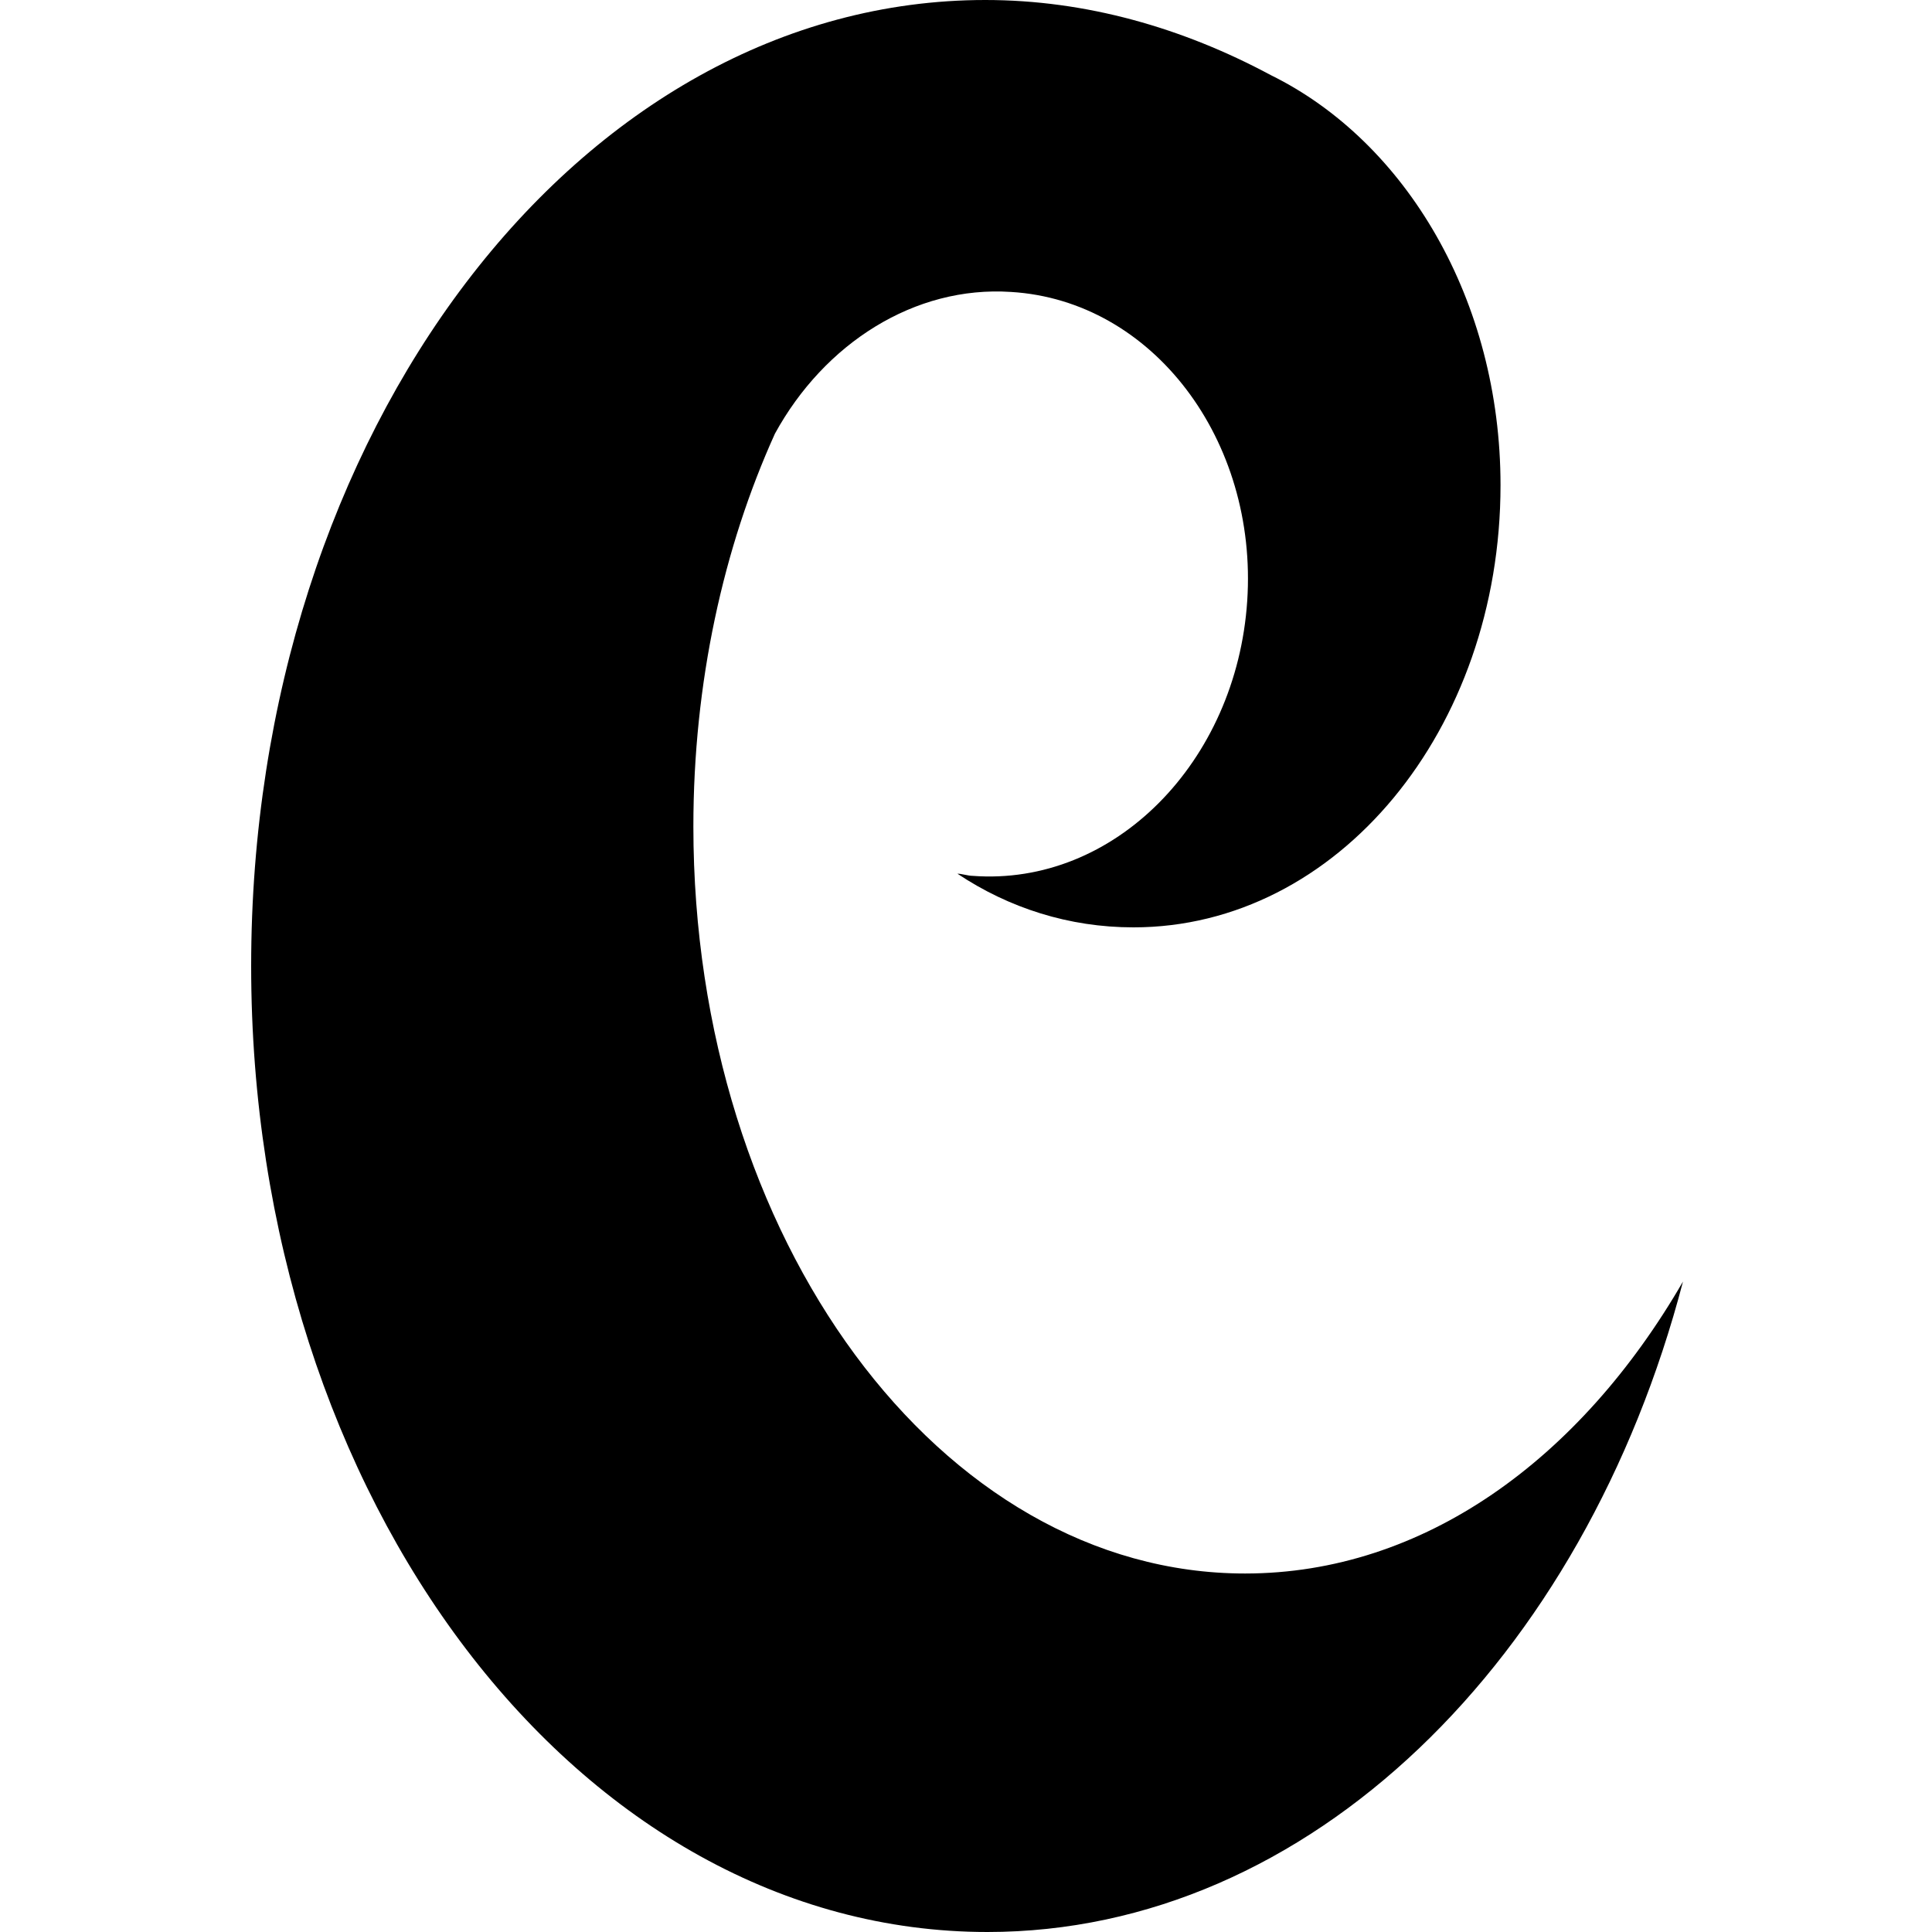
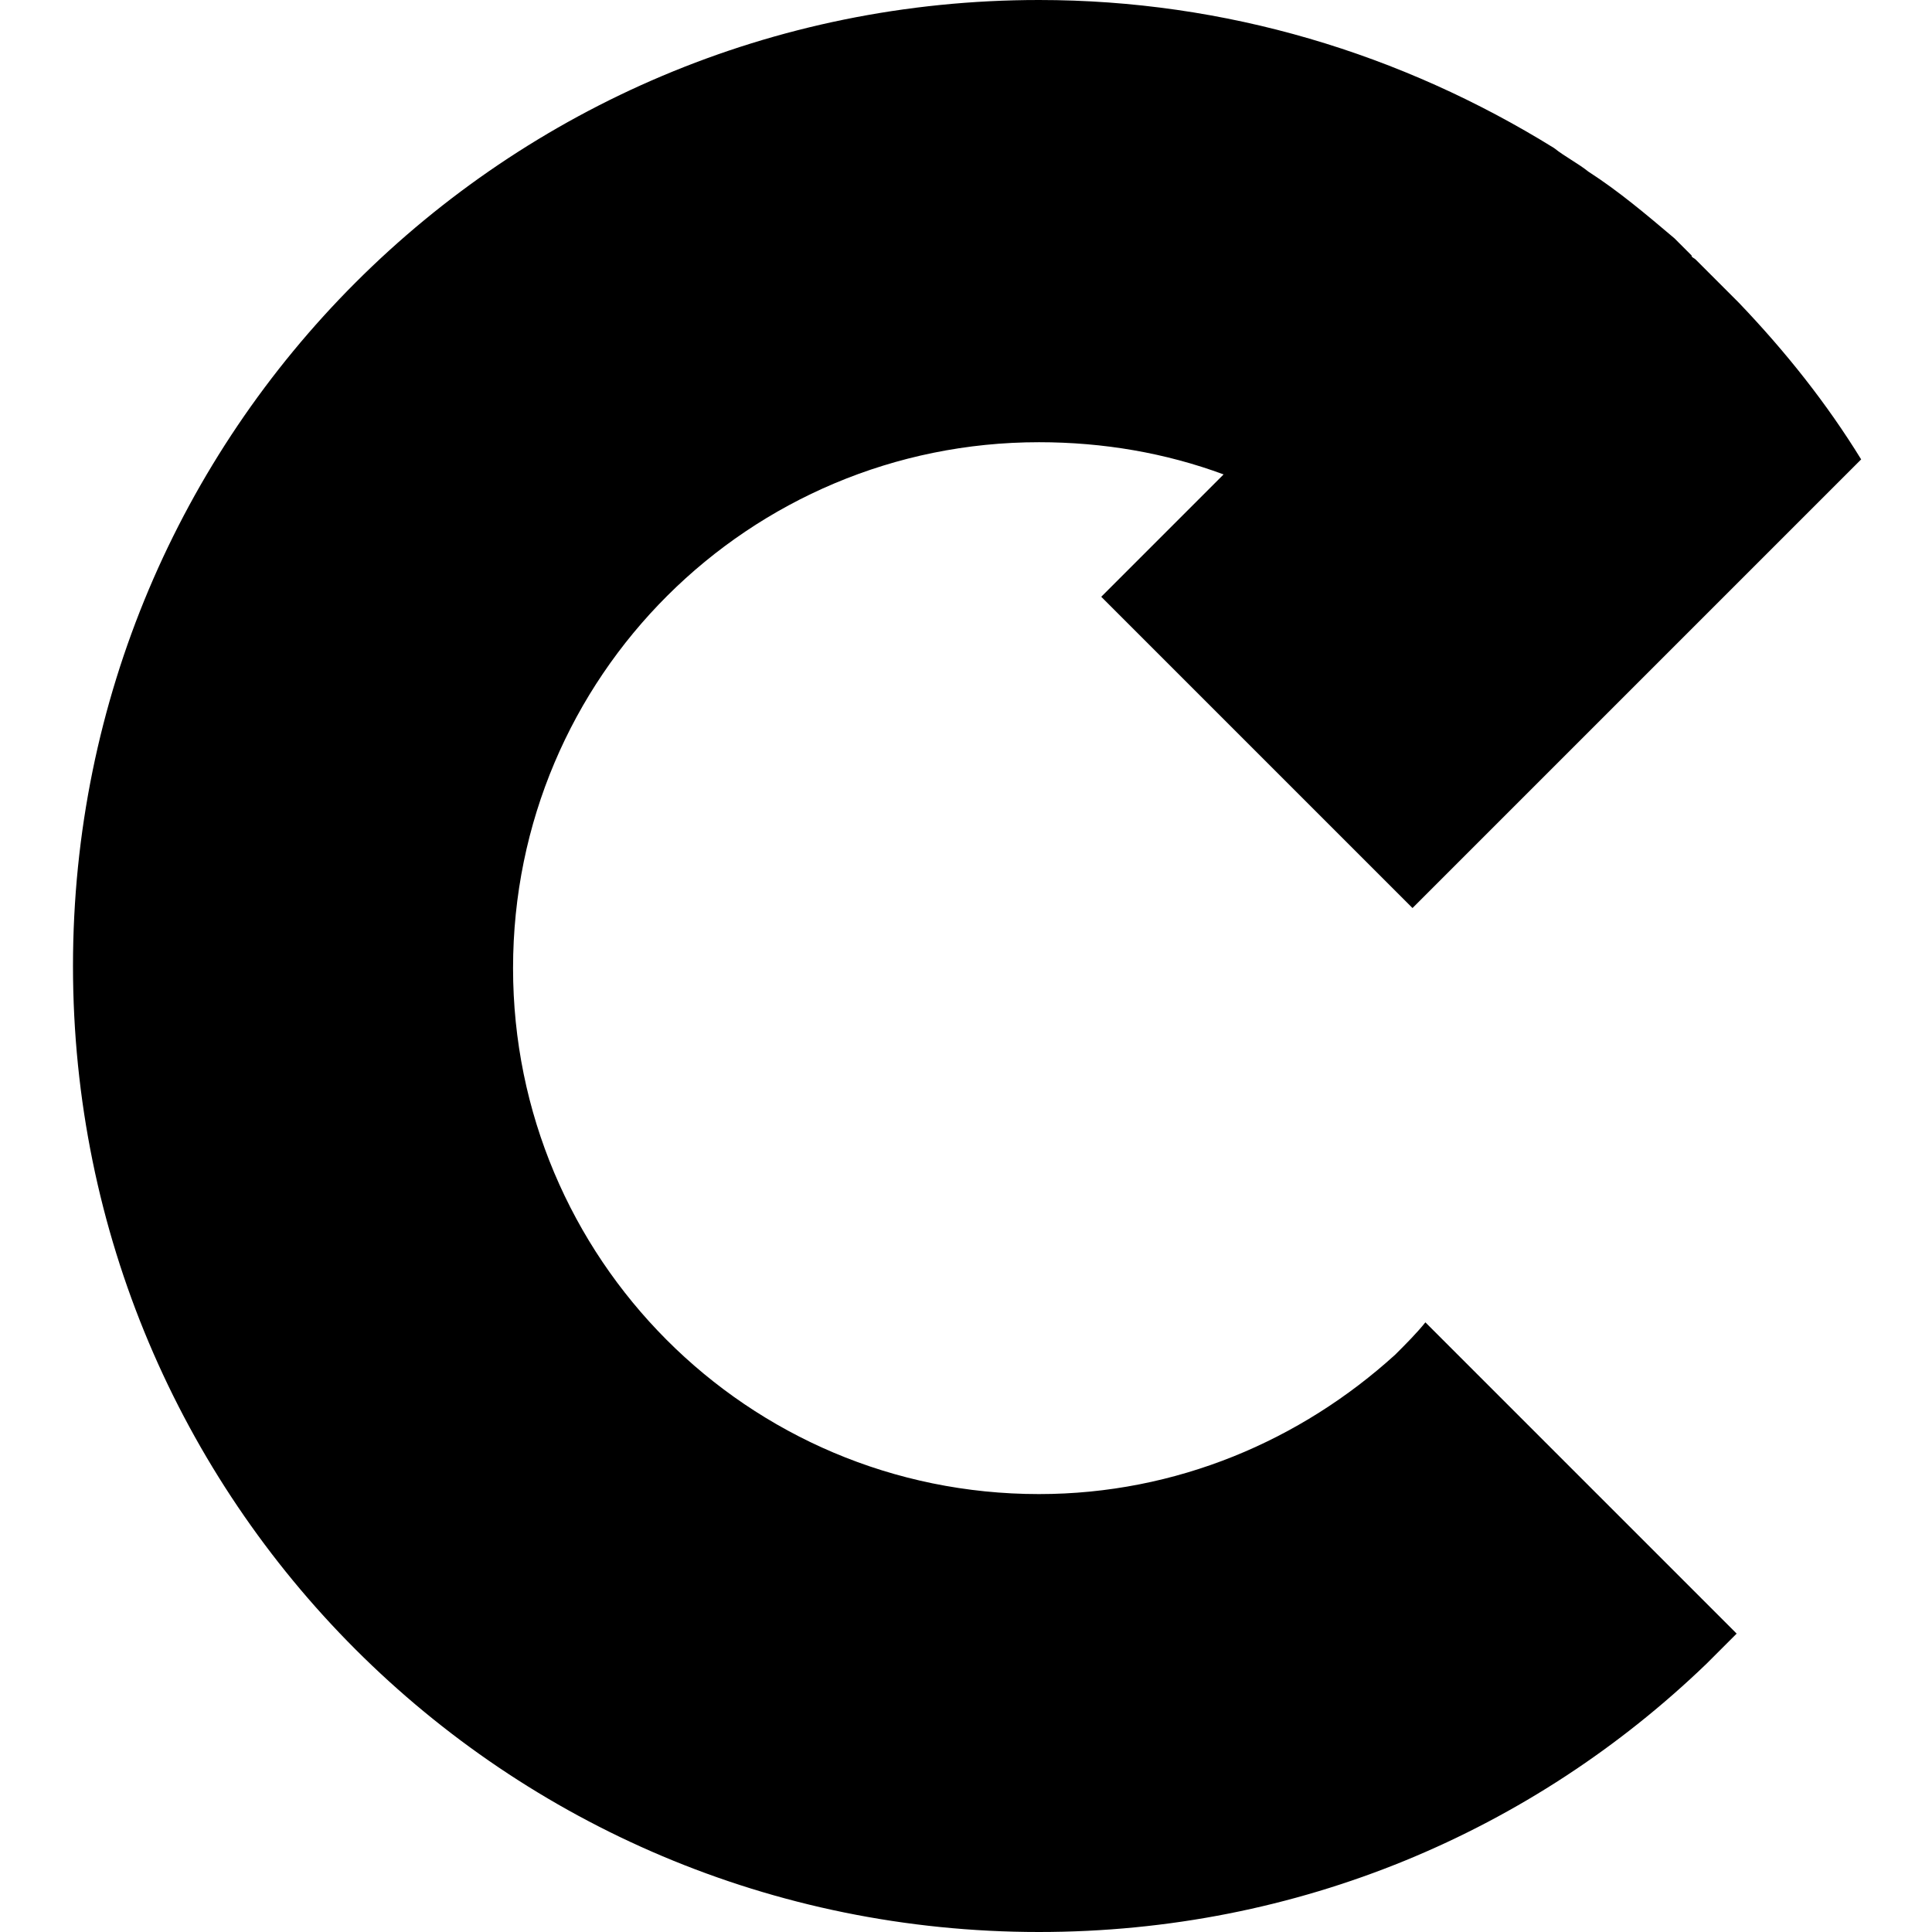
<svg xmlns="http://www.w3.org/2000/svg" xml:space="preserve" version="1.1" viewBox="0 0 90 90">
-   <path d="M58 73.3c-14.2 0-25.7-15.6-25.7-34.8 0-6.7 1.4-13 3.8-18.3 2.3-4.2 6.5-6.9 11-6.6 6.6.4 11.5 6.9 11 14.4s-6.2 13.3-12.8 12.8c-.2 0-.5-.1-.7-.1 2.4 1.6 5.2 2.5 8.2 2.5 9.5 0 17.1-9.2 17.1-20.6 0-8.6-4.4-16-10.7-19.1C55.1 1.3 50.6 0 45.9 0 27 0 11.7 20.1 11.7 45S27 90 46 90c15 0 27.8-12.7 32.4-30.3C73.6 68 66.3 73.3 58 73.3z" />
+   <path d="M65 63.1c-4.4 4-10.2 6.5-16.6 6.5-13.6 0-24.5-11-24.5-24.5 0-13.6 11-24.5 24.5-24.5 3 0 5.9.5 8.6 1.5l-5.7 5.7 14.5 14.5 20.9-20.9c-1.6-2.6-3.5-5-5.7-7.3l-.3-.3-.4-.4-.4-.4-.3-.3-.6-.6c-.1-.1-.2-.1-.2-.2l-.6-.6-.2-.2C76.7 10 75.4 8.9 74 8c-.5-.4-1.1-.7-1.6-1.1C65.3 2.5 57.1 0 48.4 0c-24.9 0-45 20.1-45 45s20.1 45 45 45c12.1 0 23-4.7 31.1-12.5l1.4-1.4-14.5-14.5c-.4.5-.9 1-1.4 1.5z" />
</svg>
